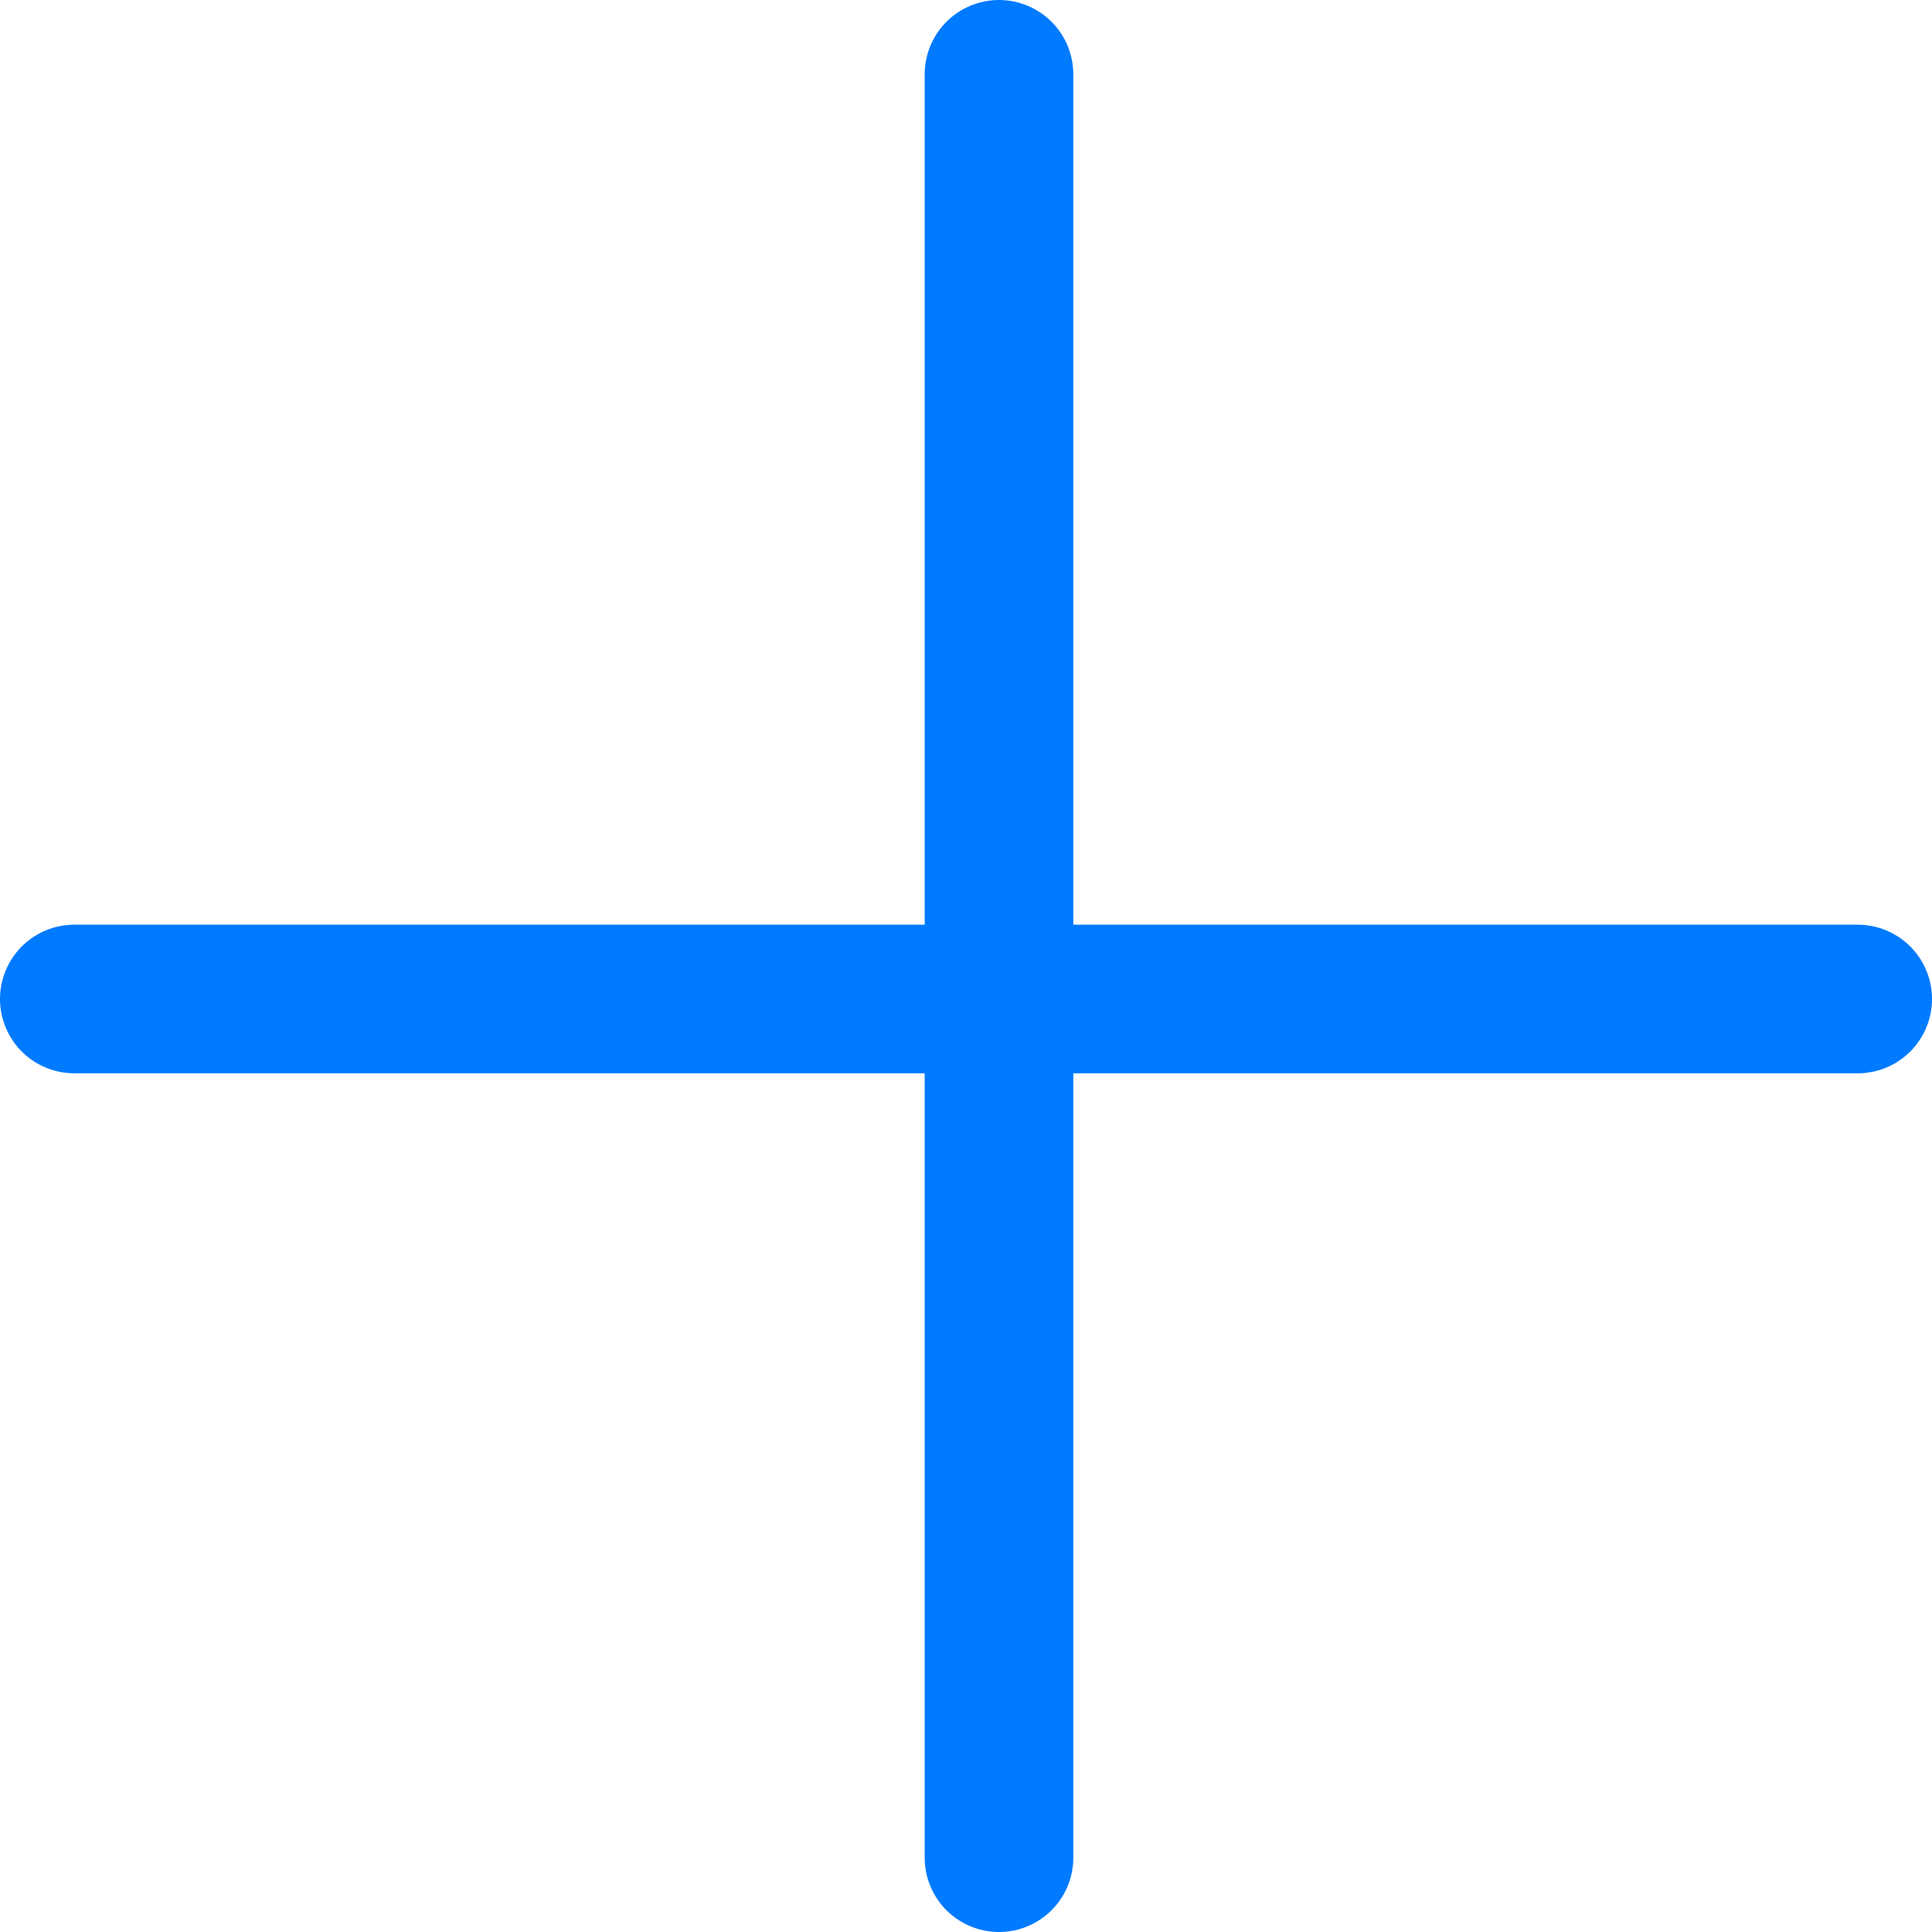
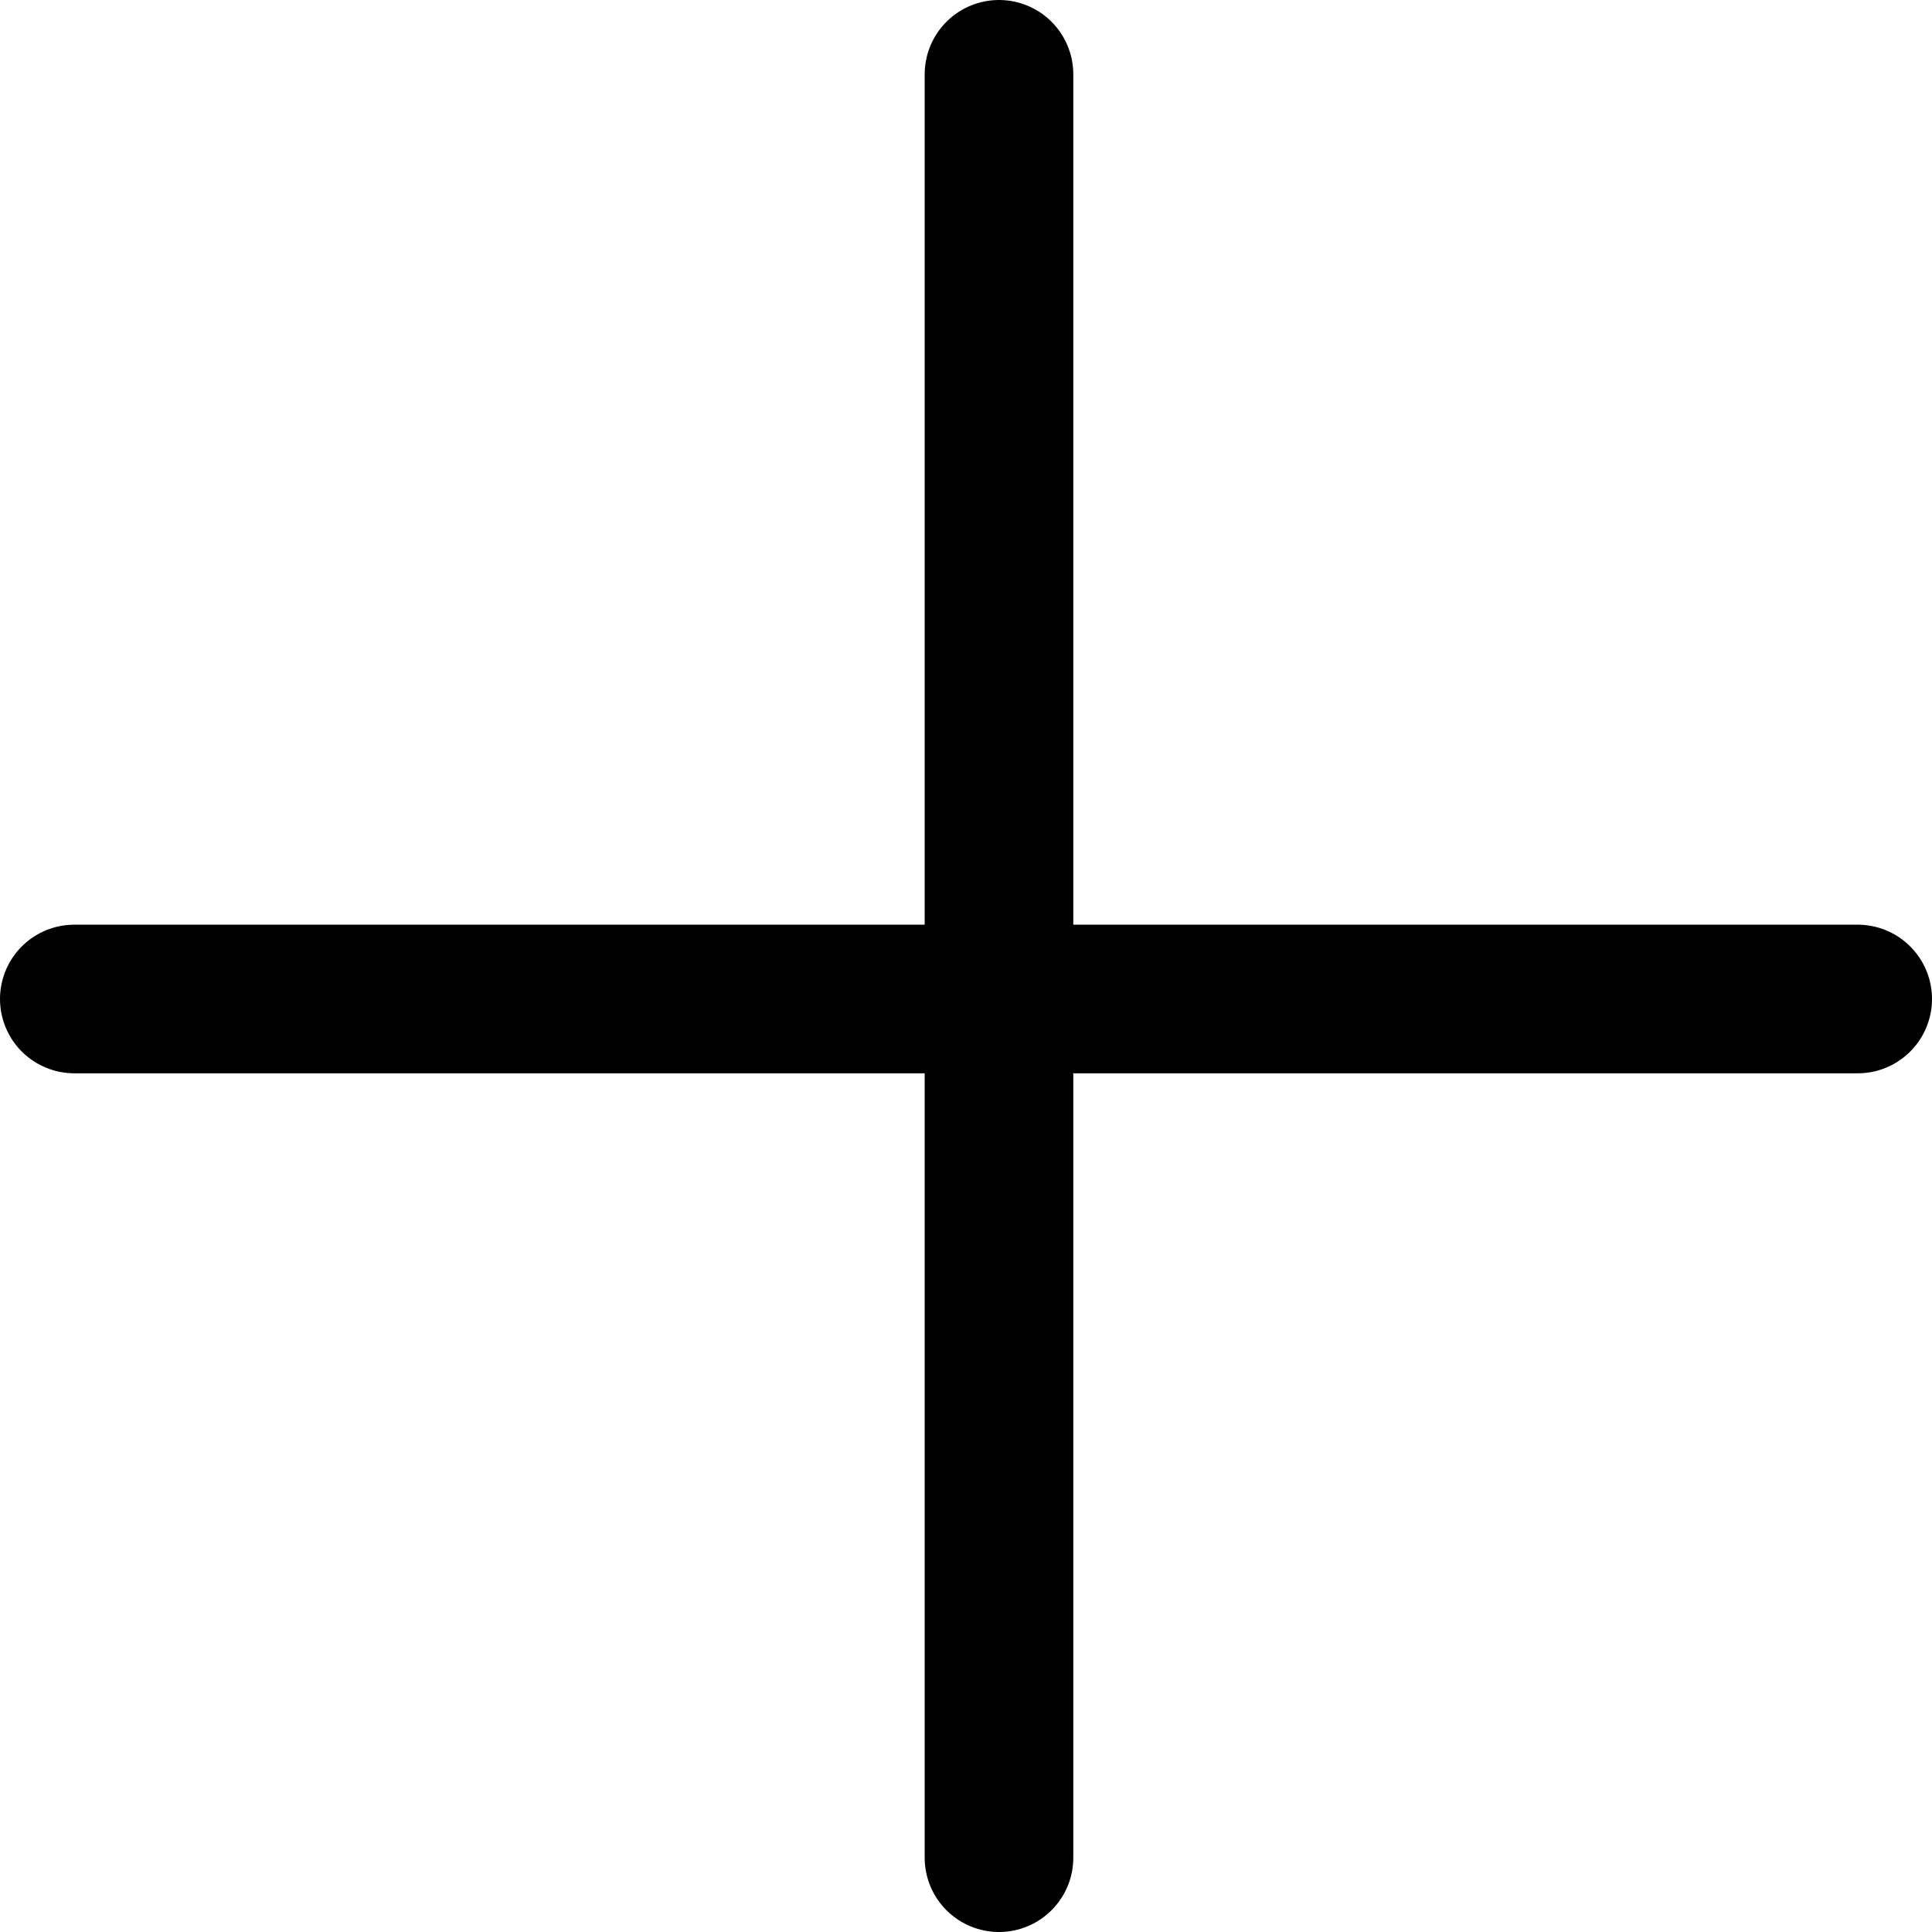
- <svg xmlns="http://www.w3.org/2000/svg" width="26" height="26" viewBox="0 0 26 26" fill="none">
-   <path d="M1 13.444L25 13.444" stroke="#007AFF" stroke-width="2" stroke-linecap="round" stroke-linejoin="round" />
-   <path d="M13.444 1L13.444 25" stroke="#007AFF" stroke-width="2" stroke-linecap="round" stroke-linejoin="round" />
+ <svg xmlns="http://www.w3.org/2000/svg" viewBox="0 0 26 26" fill="none">
+   <path d="M1 13.444L25 13.444" stroke="currentColor" stroke-width="2" stroke-linecap="round" stroke-linejoin="round" />
+   <path d="M13.444 1L13.444 25" stroke="currentColor" stroke-width="2" stroke-linecap="round" stroke-linejoin="round" />
</svg>
